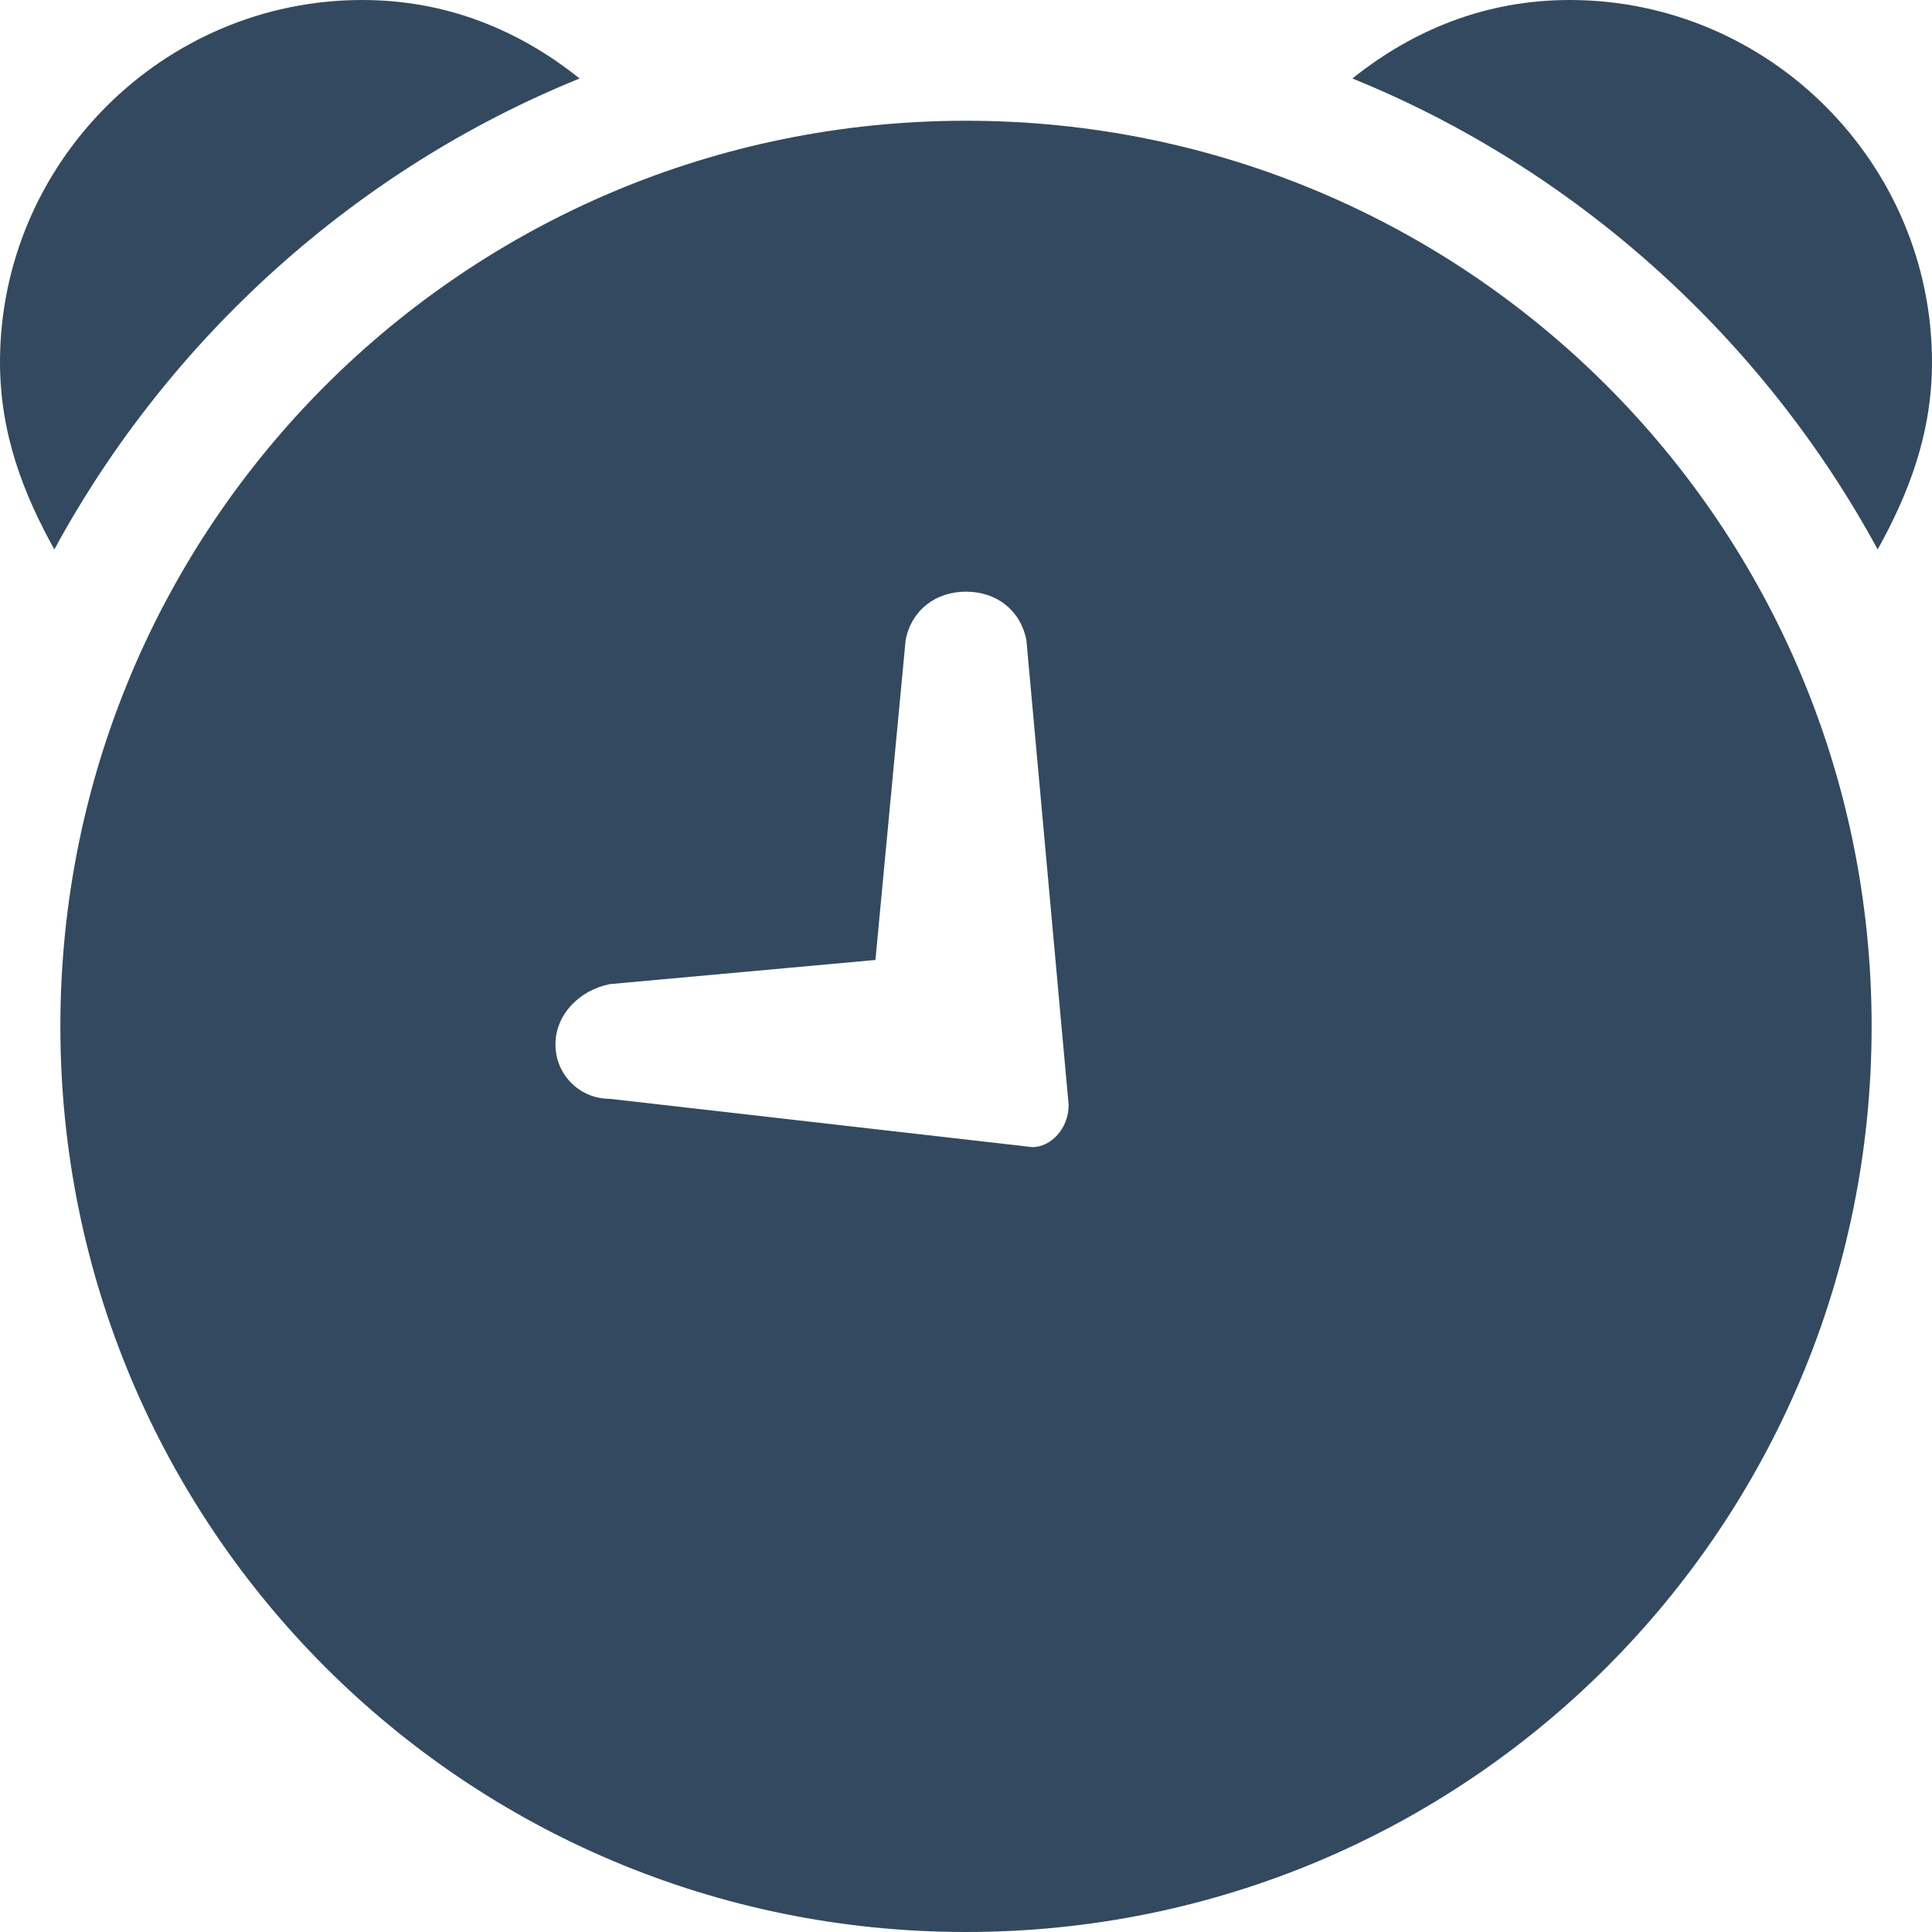
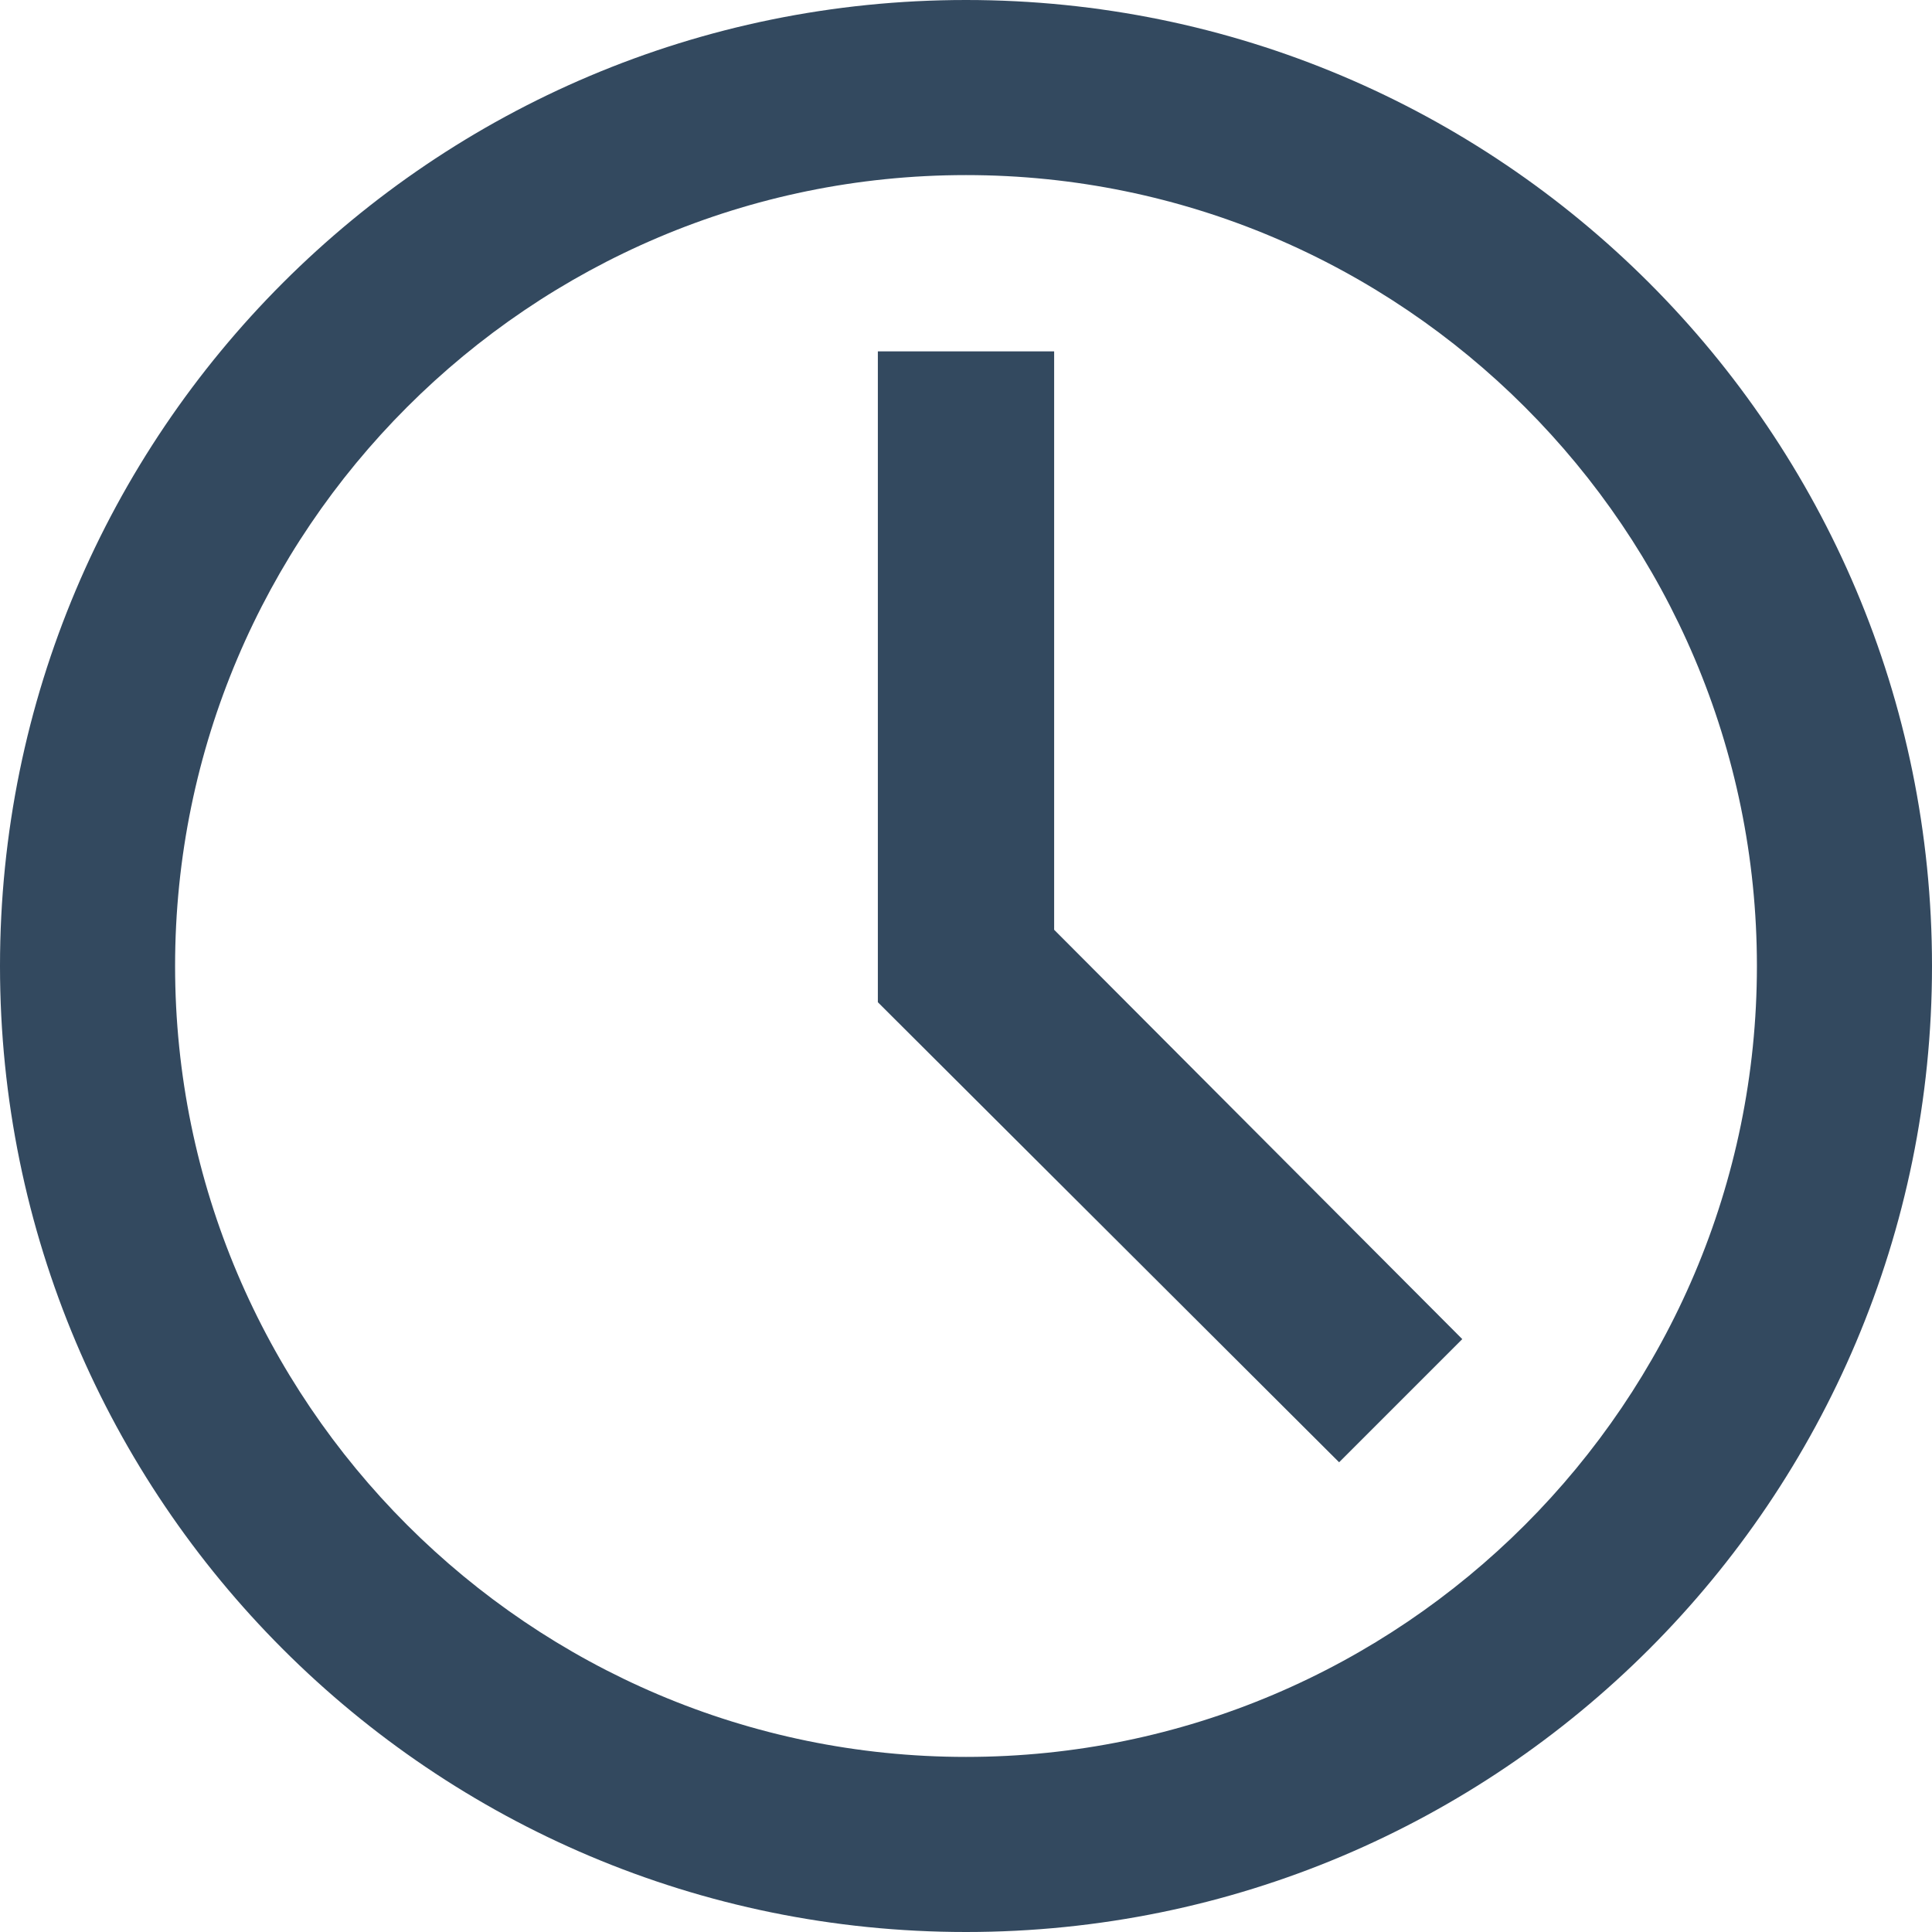
- <svg xmlns="http://www.w3.org/2000/svg" width="160" height="160" viewBox="0 0 320 320" version="1">
-   <g stroke="none" stroke-width="1" fill="none" fill-rule="evenodd">
-     <g transform="translate(-624, -409)" fill="#33495f">
-       <path d="M795 599L795 599 725 591C720 591 716 587 716 582 716 577 720 573 725 572L769 568 774 515C775 510 779 507 784 507 789 507 793 510 794 515L801 592C801 596 798 599 795 599M784 429C701 429 634 496 634 579 634 662 701 729 784 729 867 729 934 662 934 579 934 496 867 429 784 429M884 409C870 409 858 414 848 422 885 437 916 465 935 500 940 491 944 481 944 469 944 436 917 409 884 409M720 422C710 414 698 409 684 409 651 409 624 436 624 469 624 481 628 491 633 500 652 465 683 437 720 422" />
+ <svg xmlns="http://www.w3.org/2000/svg" width="160" height="160" viewBox="0 0 160 160">
+   <g fill="none">
+     <g fill="#33495F">
+       <path d="M80 0C35.8 0 0 35.8 0 80 0 124.2 35.8 160 80 160 124.2 160 160 124.2 160 80 160 35.8 124.2 0 80 0L80 0ZM80 145.5C43.9 145.5 14.5 116.1 14.5 80 14.5 43.9 43.9 14.5 80 14.5 116.1 14.5 145.5 43.9 145.5 80 145.5 116.1 116.1 145.5 80 145.5L80 145.5ZM87.3 29.1L72.7 29.1 72.7 83 110.9 121.1 121.1 110.9 87.3 77 87.3 29.1 87.3 29.1Z" />
    </g>
  </g>
</svg>
